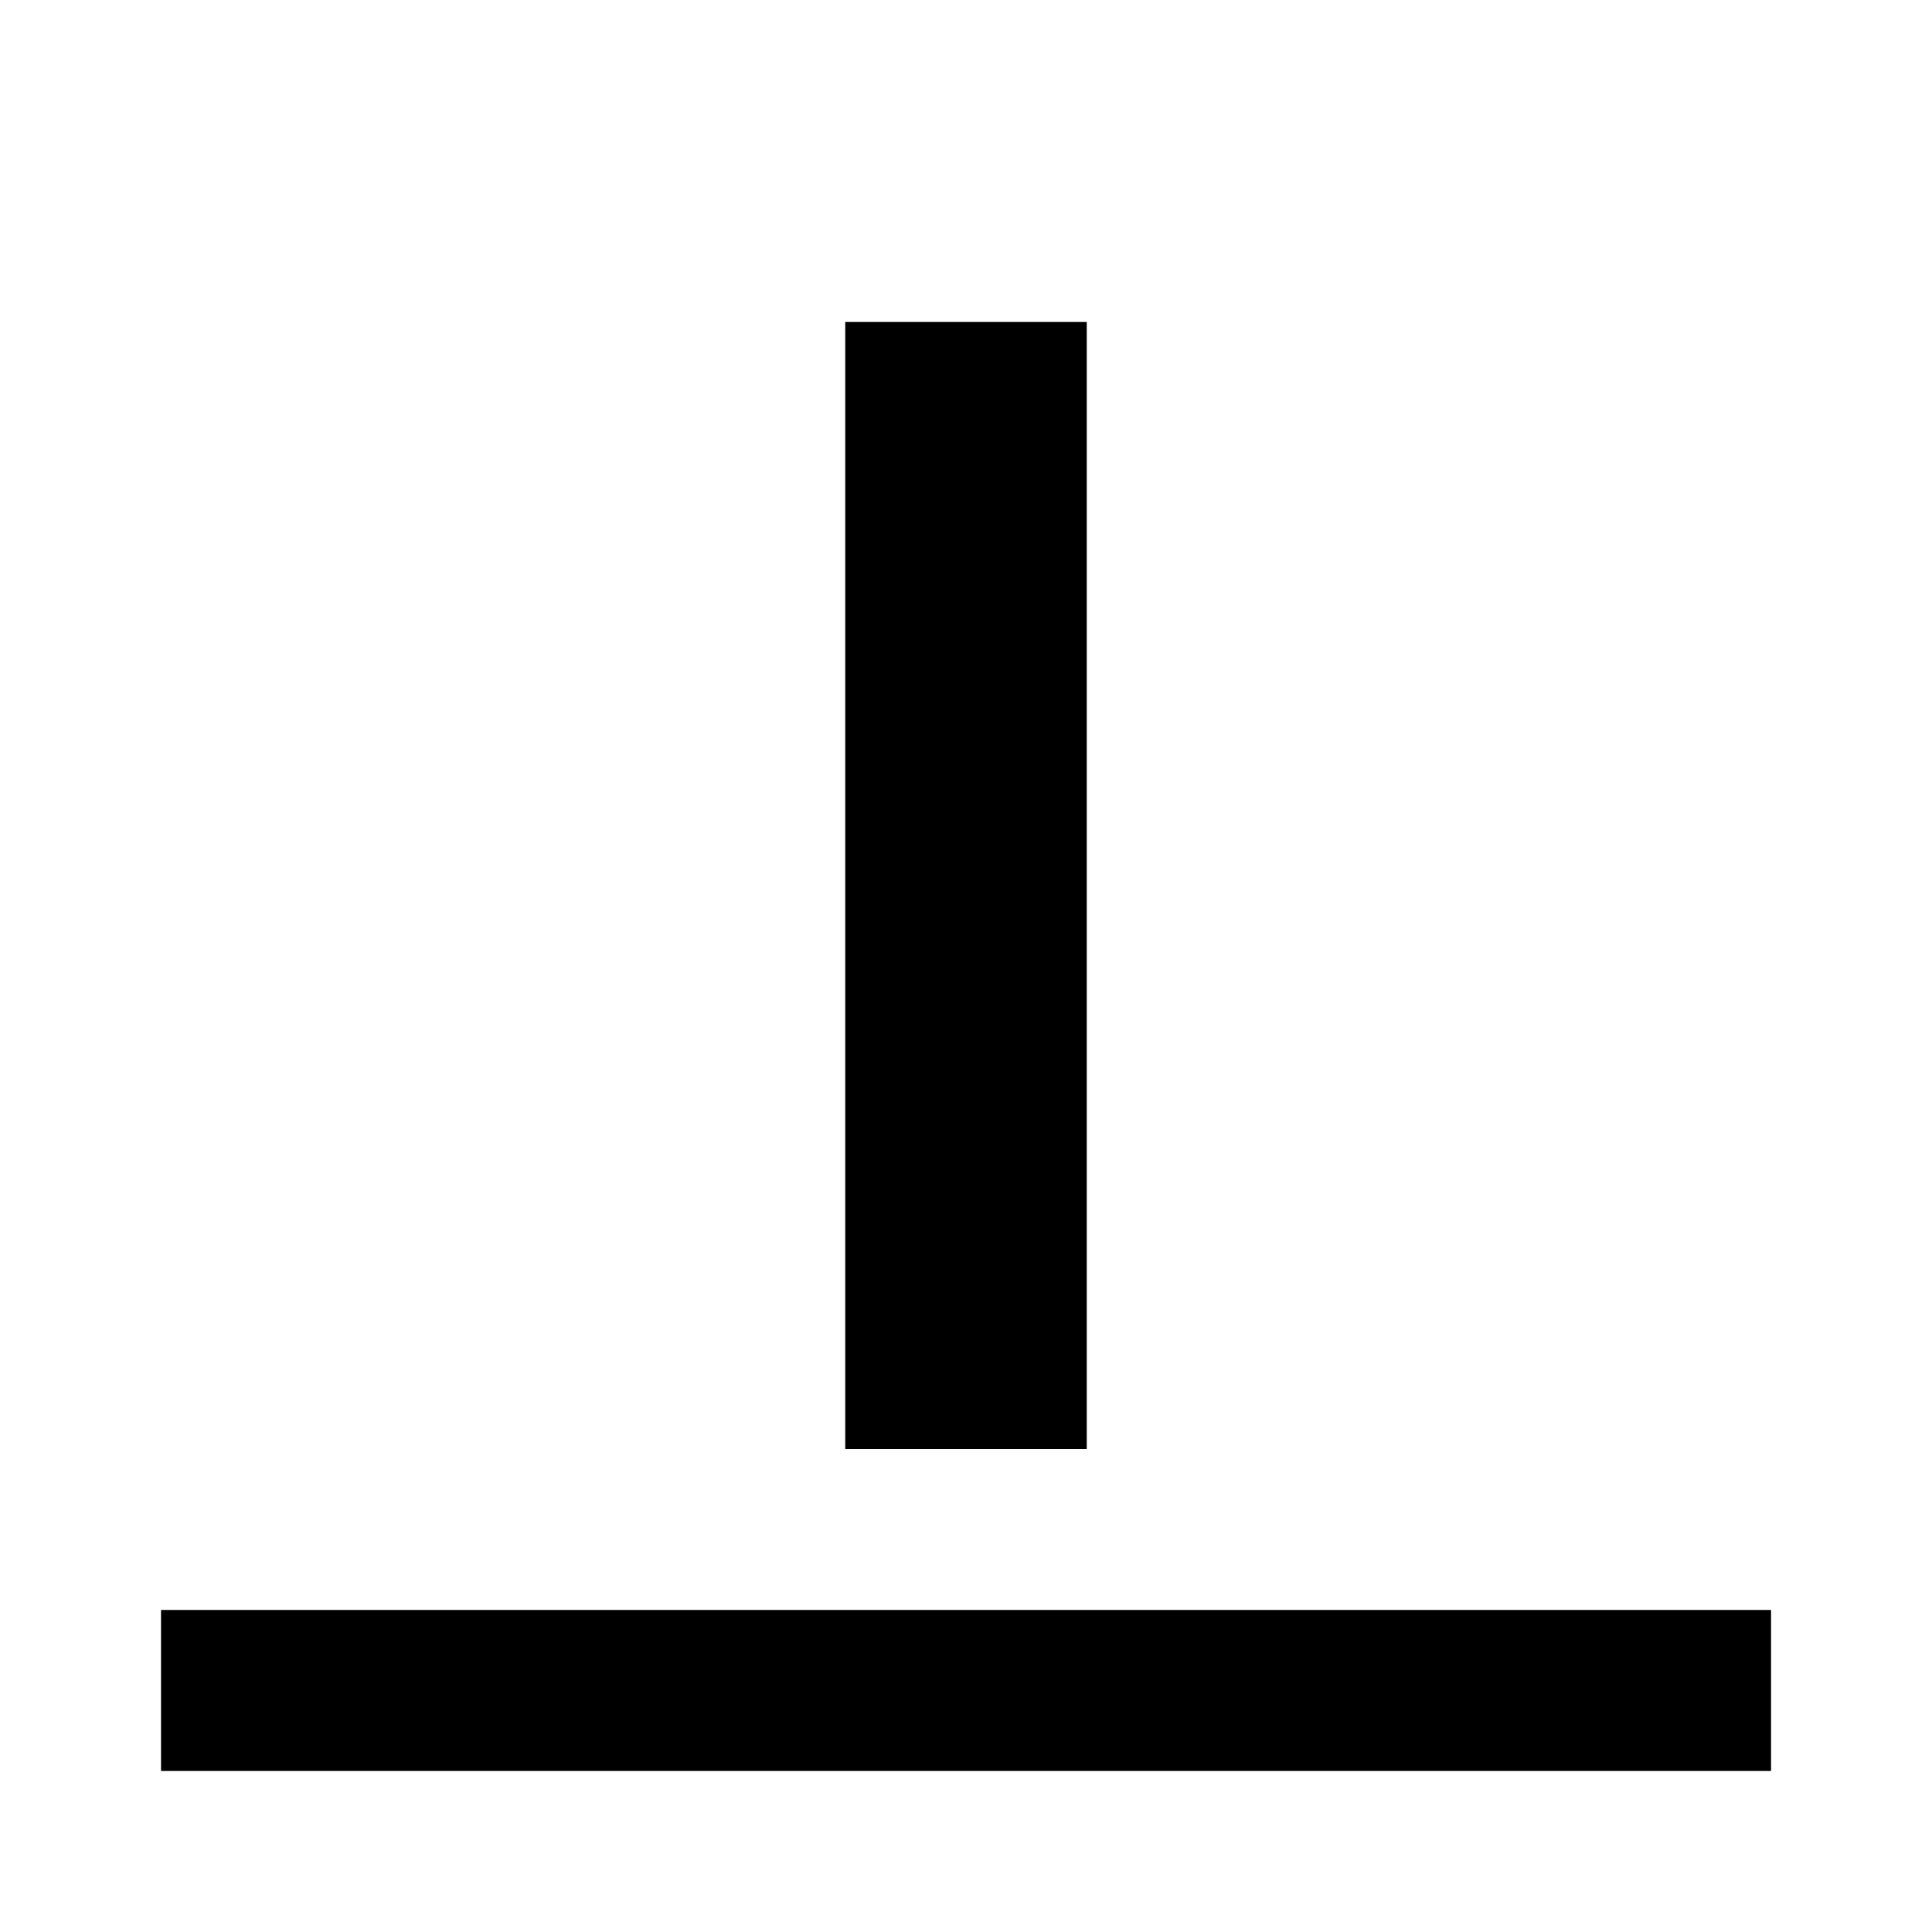
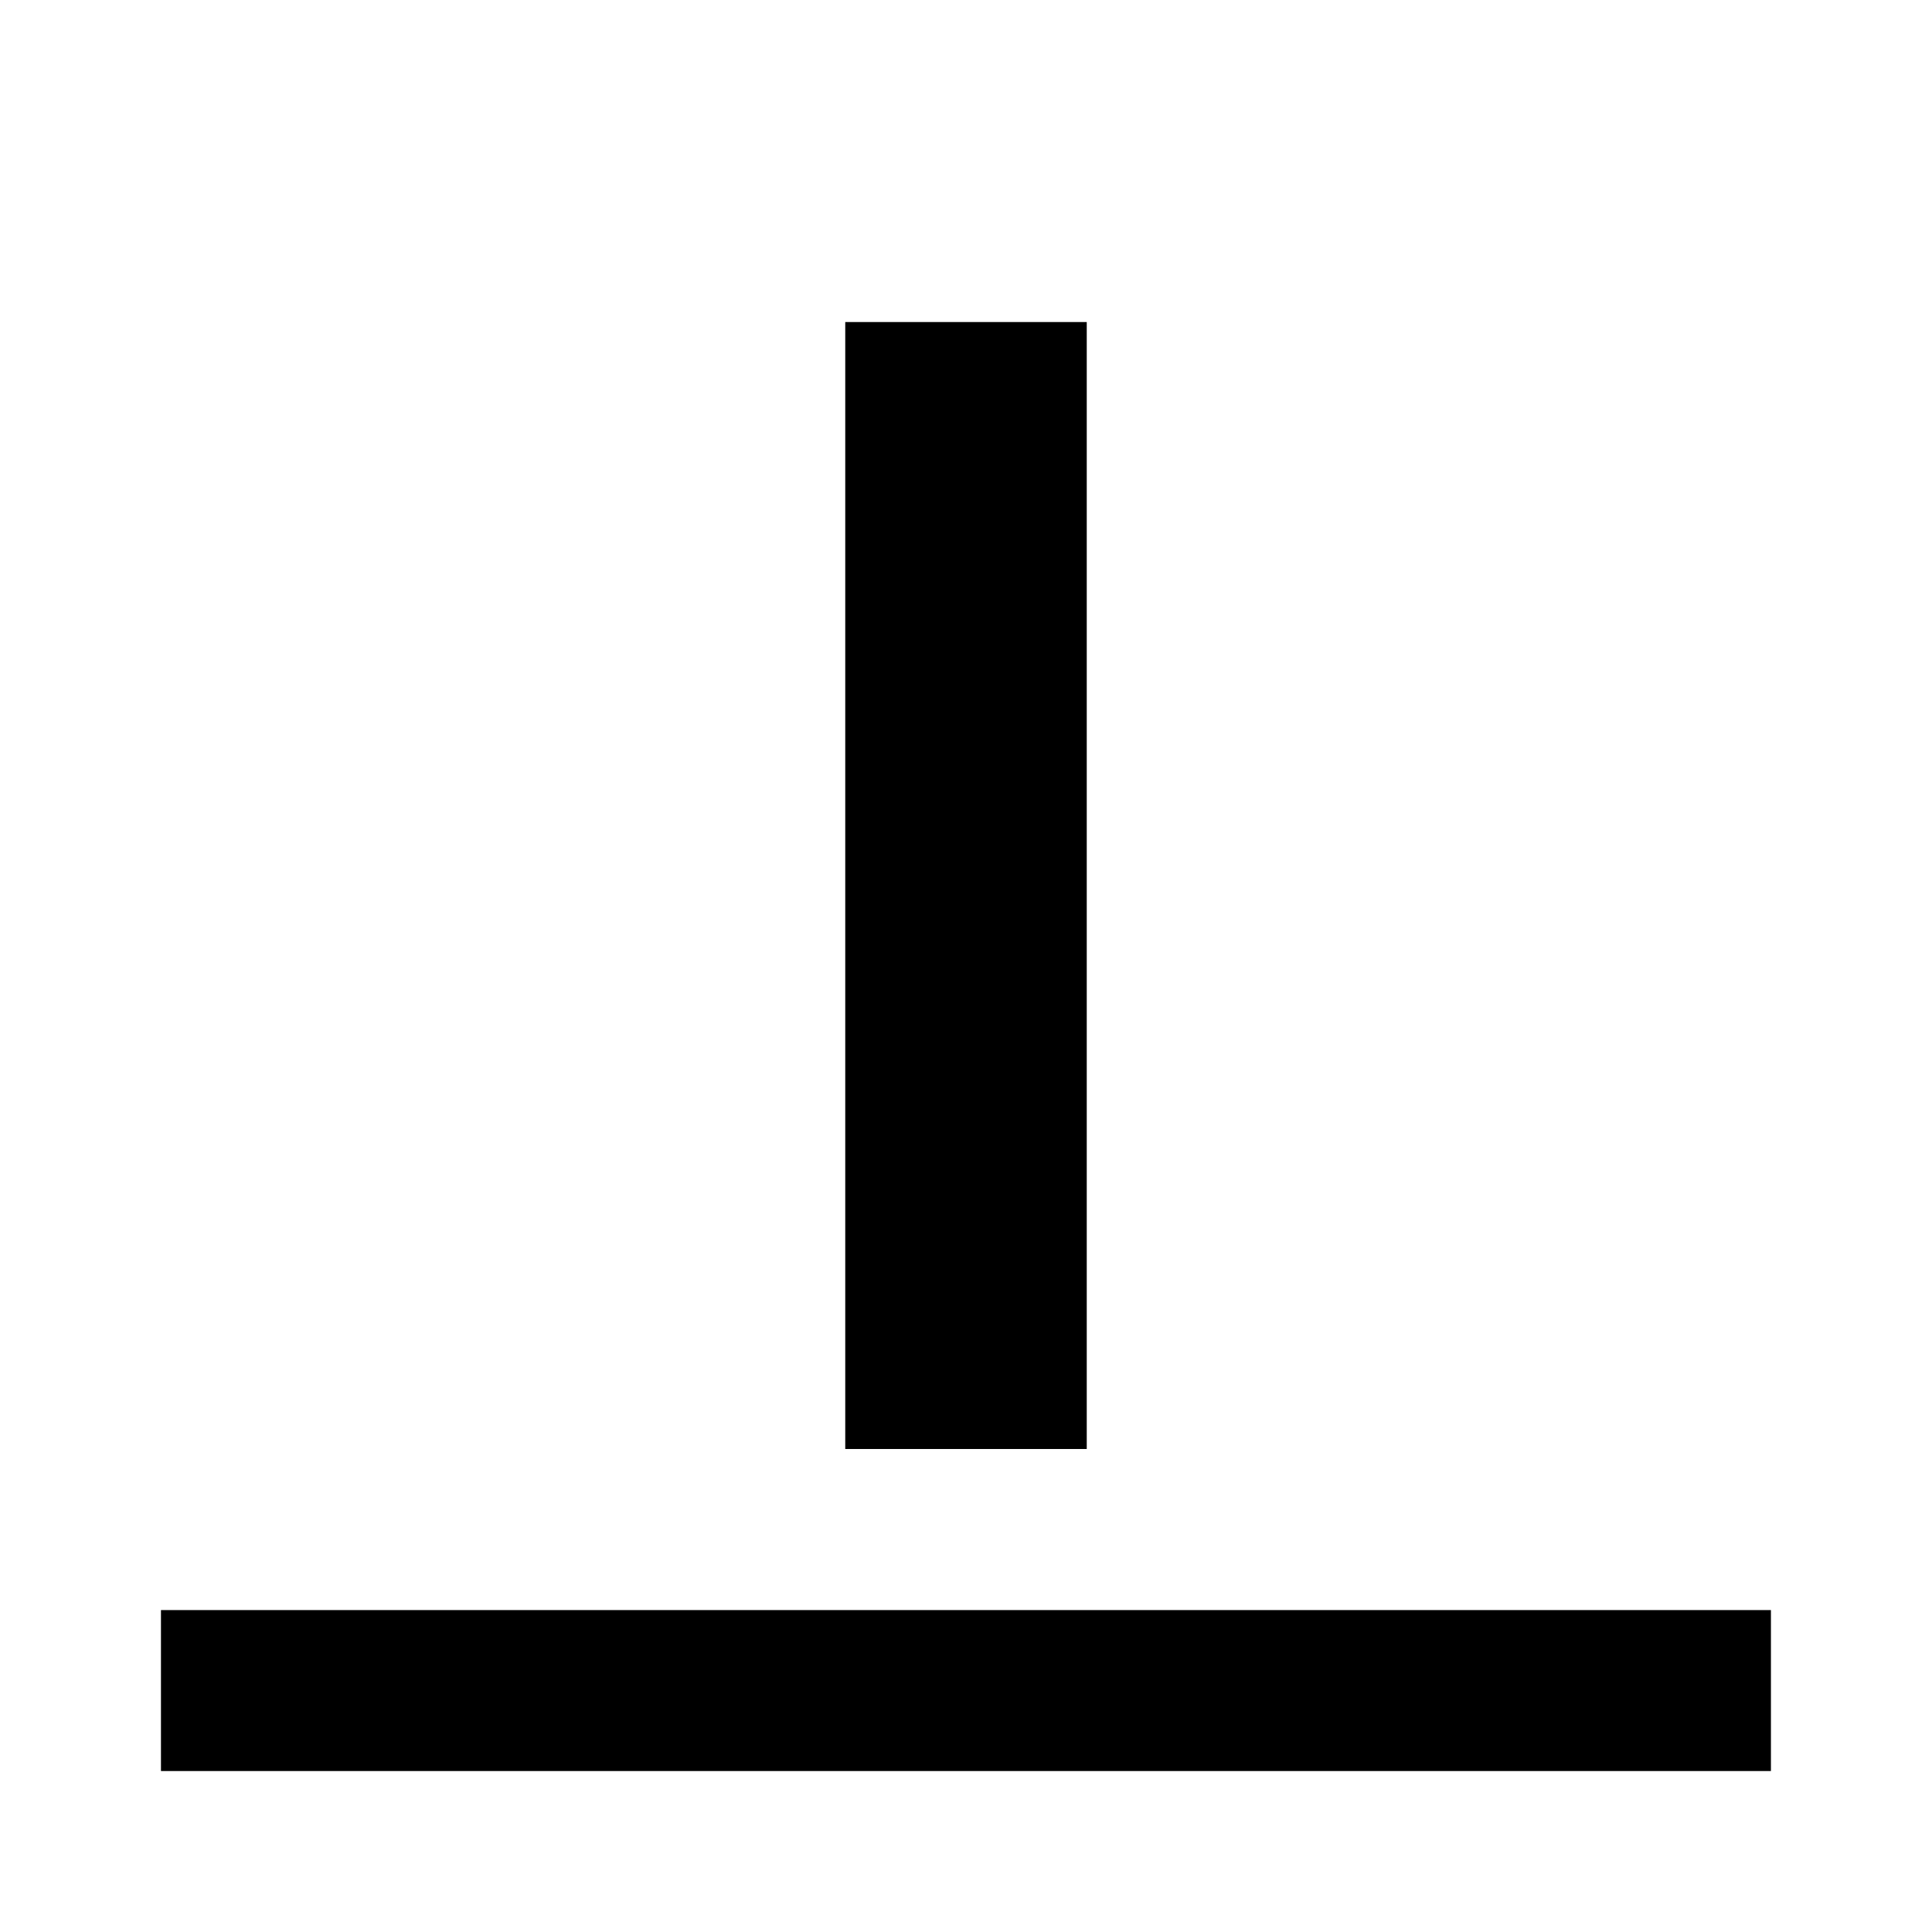
- <svg xmlns="http://www.w3.org/2000/svg" height="24px" viewBox="0 0 32 32" width="24px" fill="#000000" version="1.1" id="svg1">
+ <svg xmlns="http://www.w3.org/2000/svg" height="24px" viewBox="0 0 16 16" width="24px" fill="#000000" version="1.1" id="svg1">
  <defs id="defs1" />
-   <path d="M 2.667 29.333 v -2.667 h 26.667 v 2.667 H 2.667 Z m 11.333 -5.333 v -18.667 h 4 v 18.667 H 14 Z" id="path1" />
+   <path d="M 1.333 14.667 v -1.333 h 13.333 v 1.333 H 1.333 Z m 5.667 -2.667 v -9.333 h 2 v 9.333 H 7 Z" id="path1" />
</svg>
